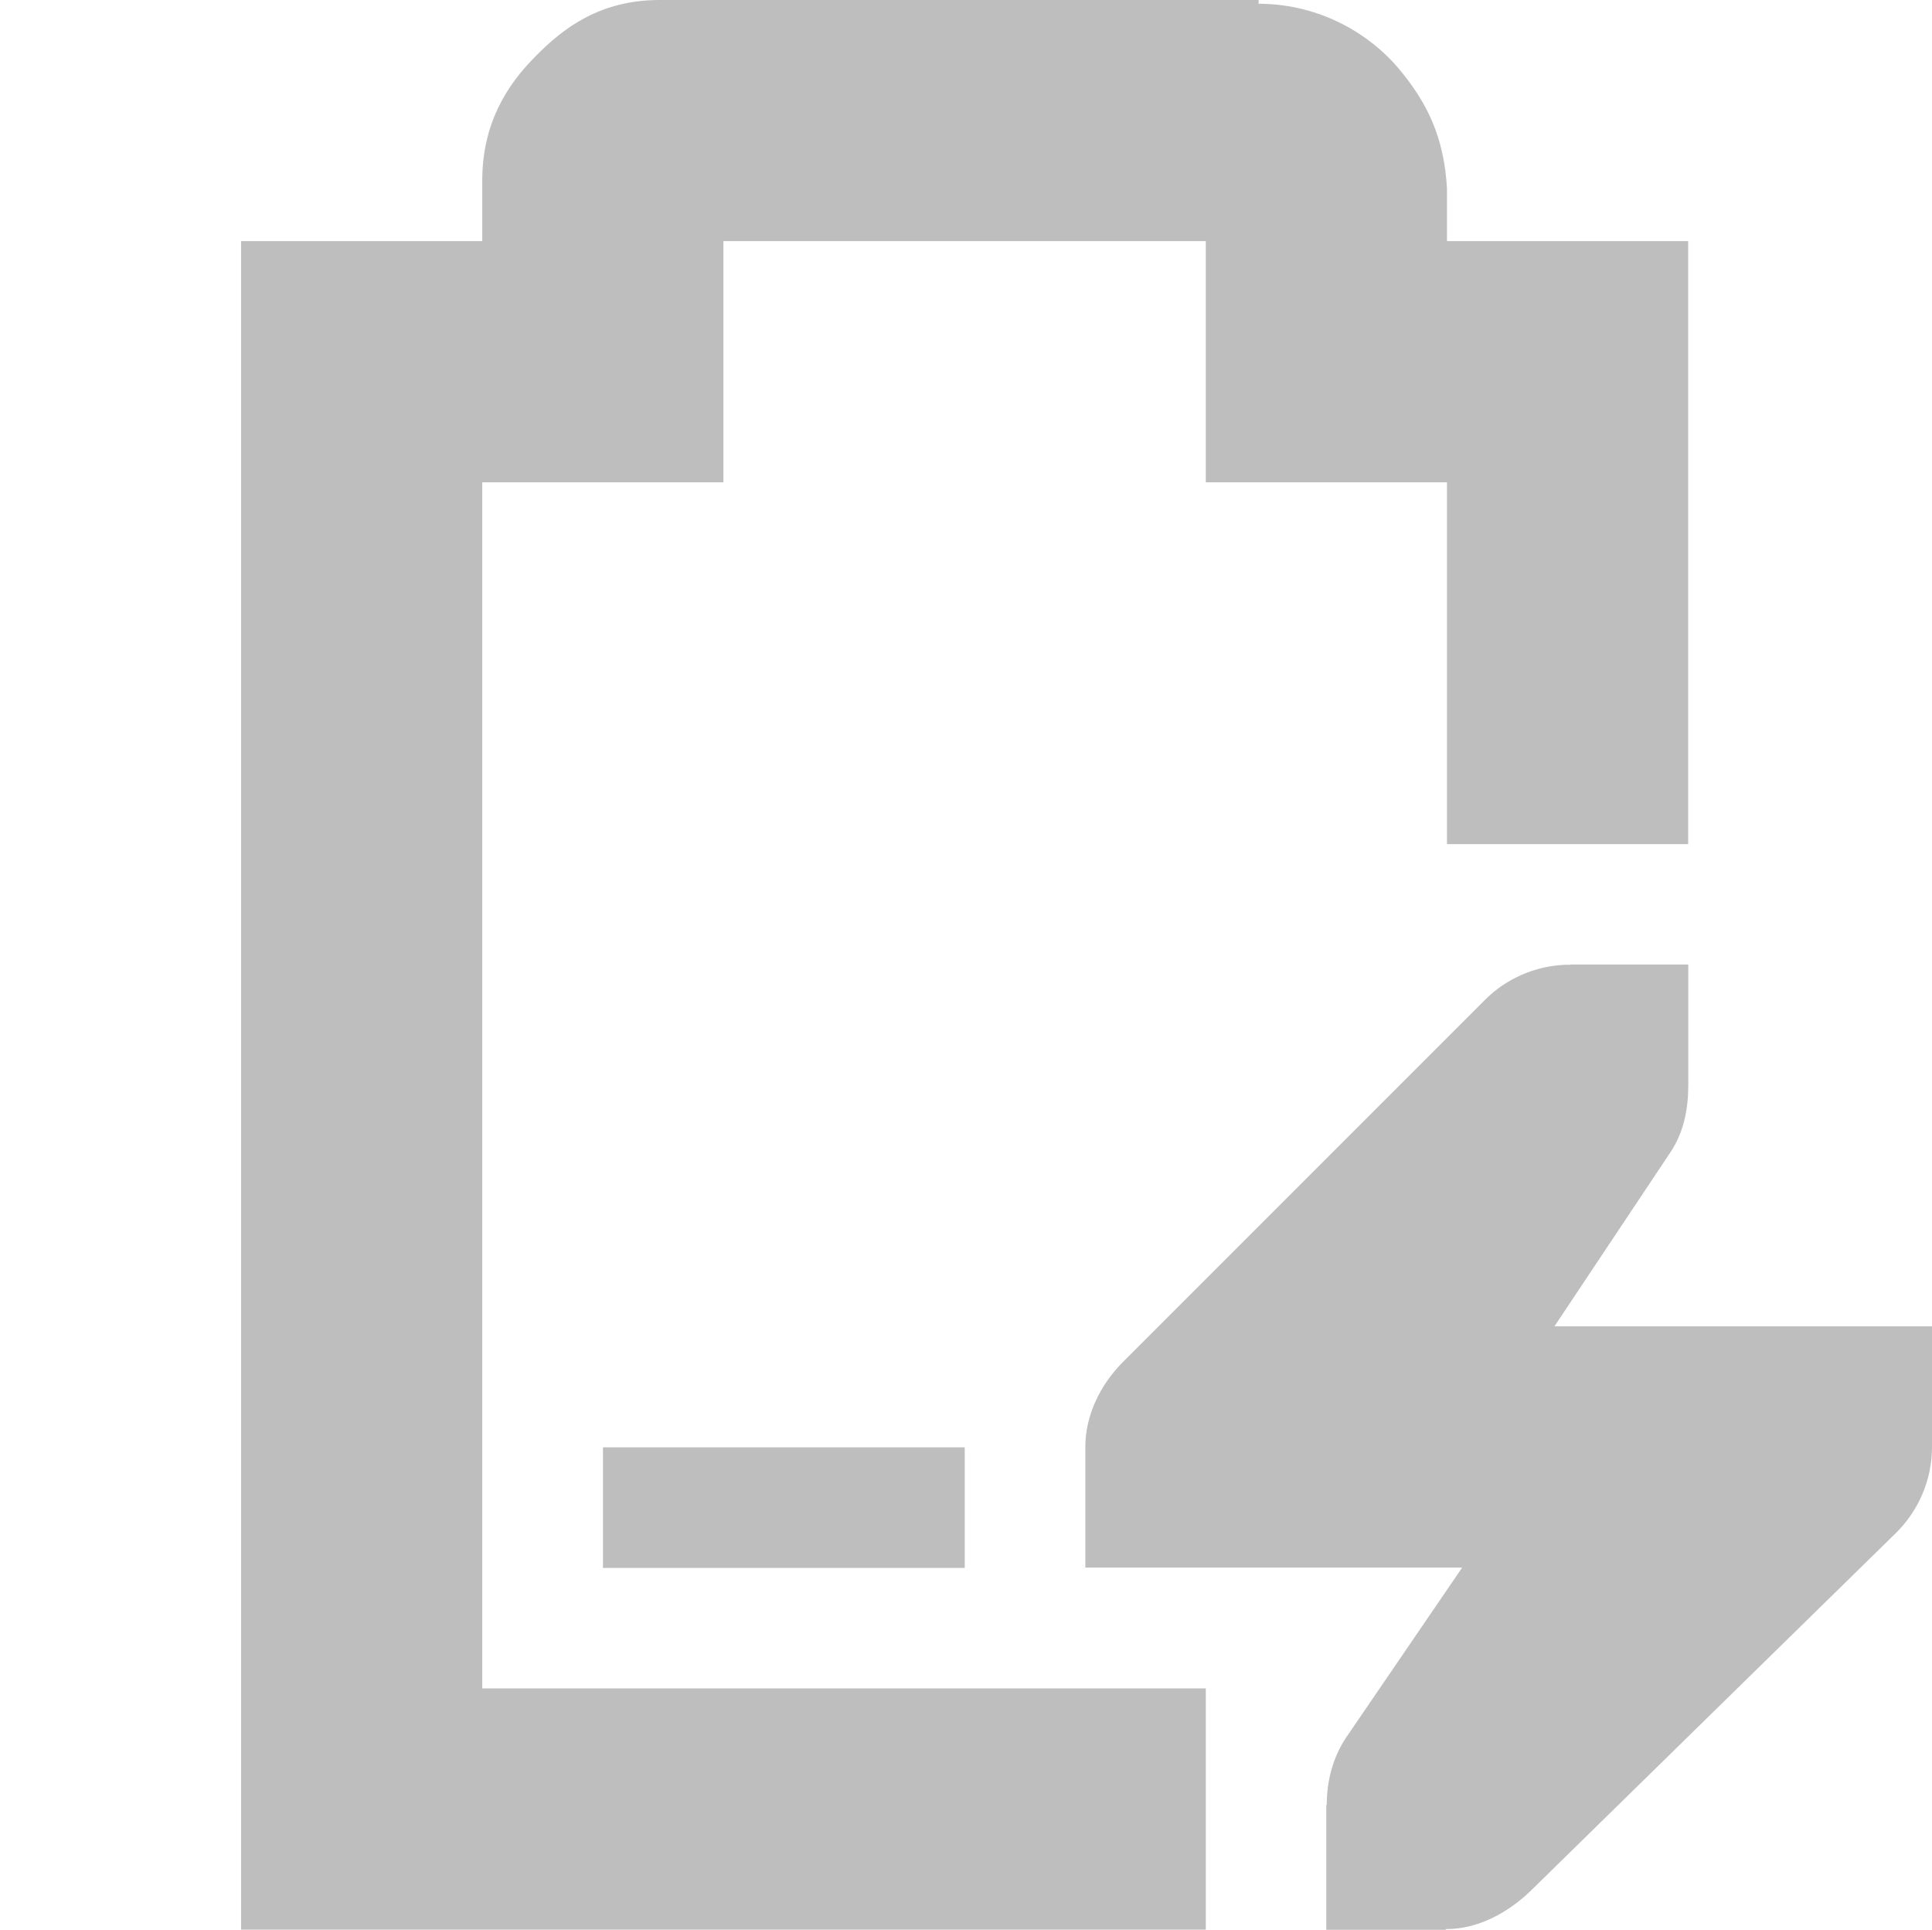
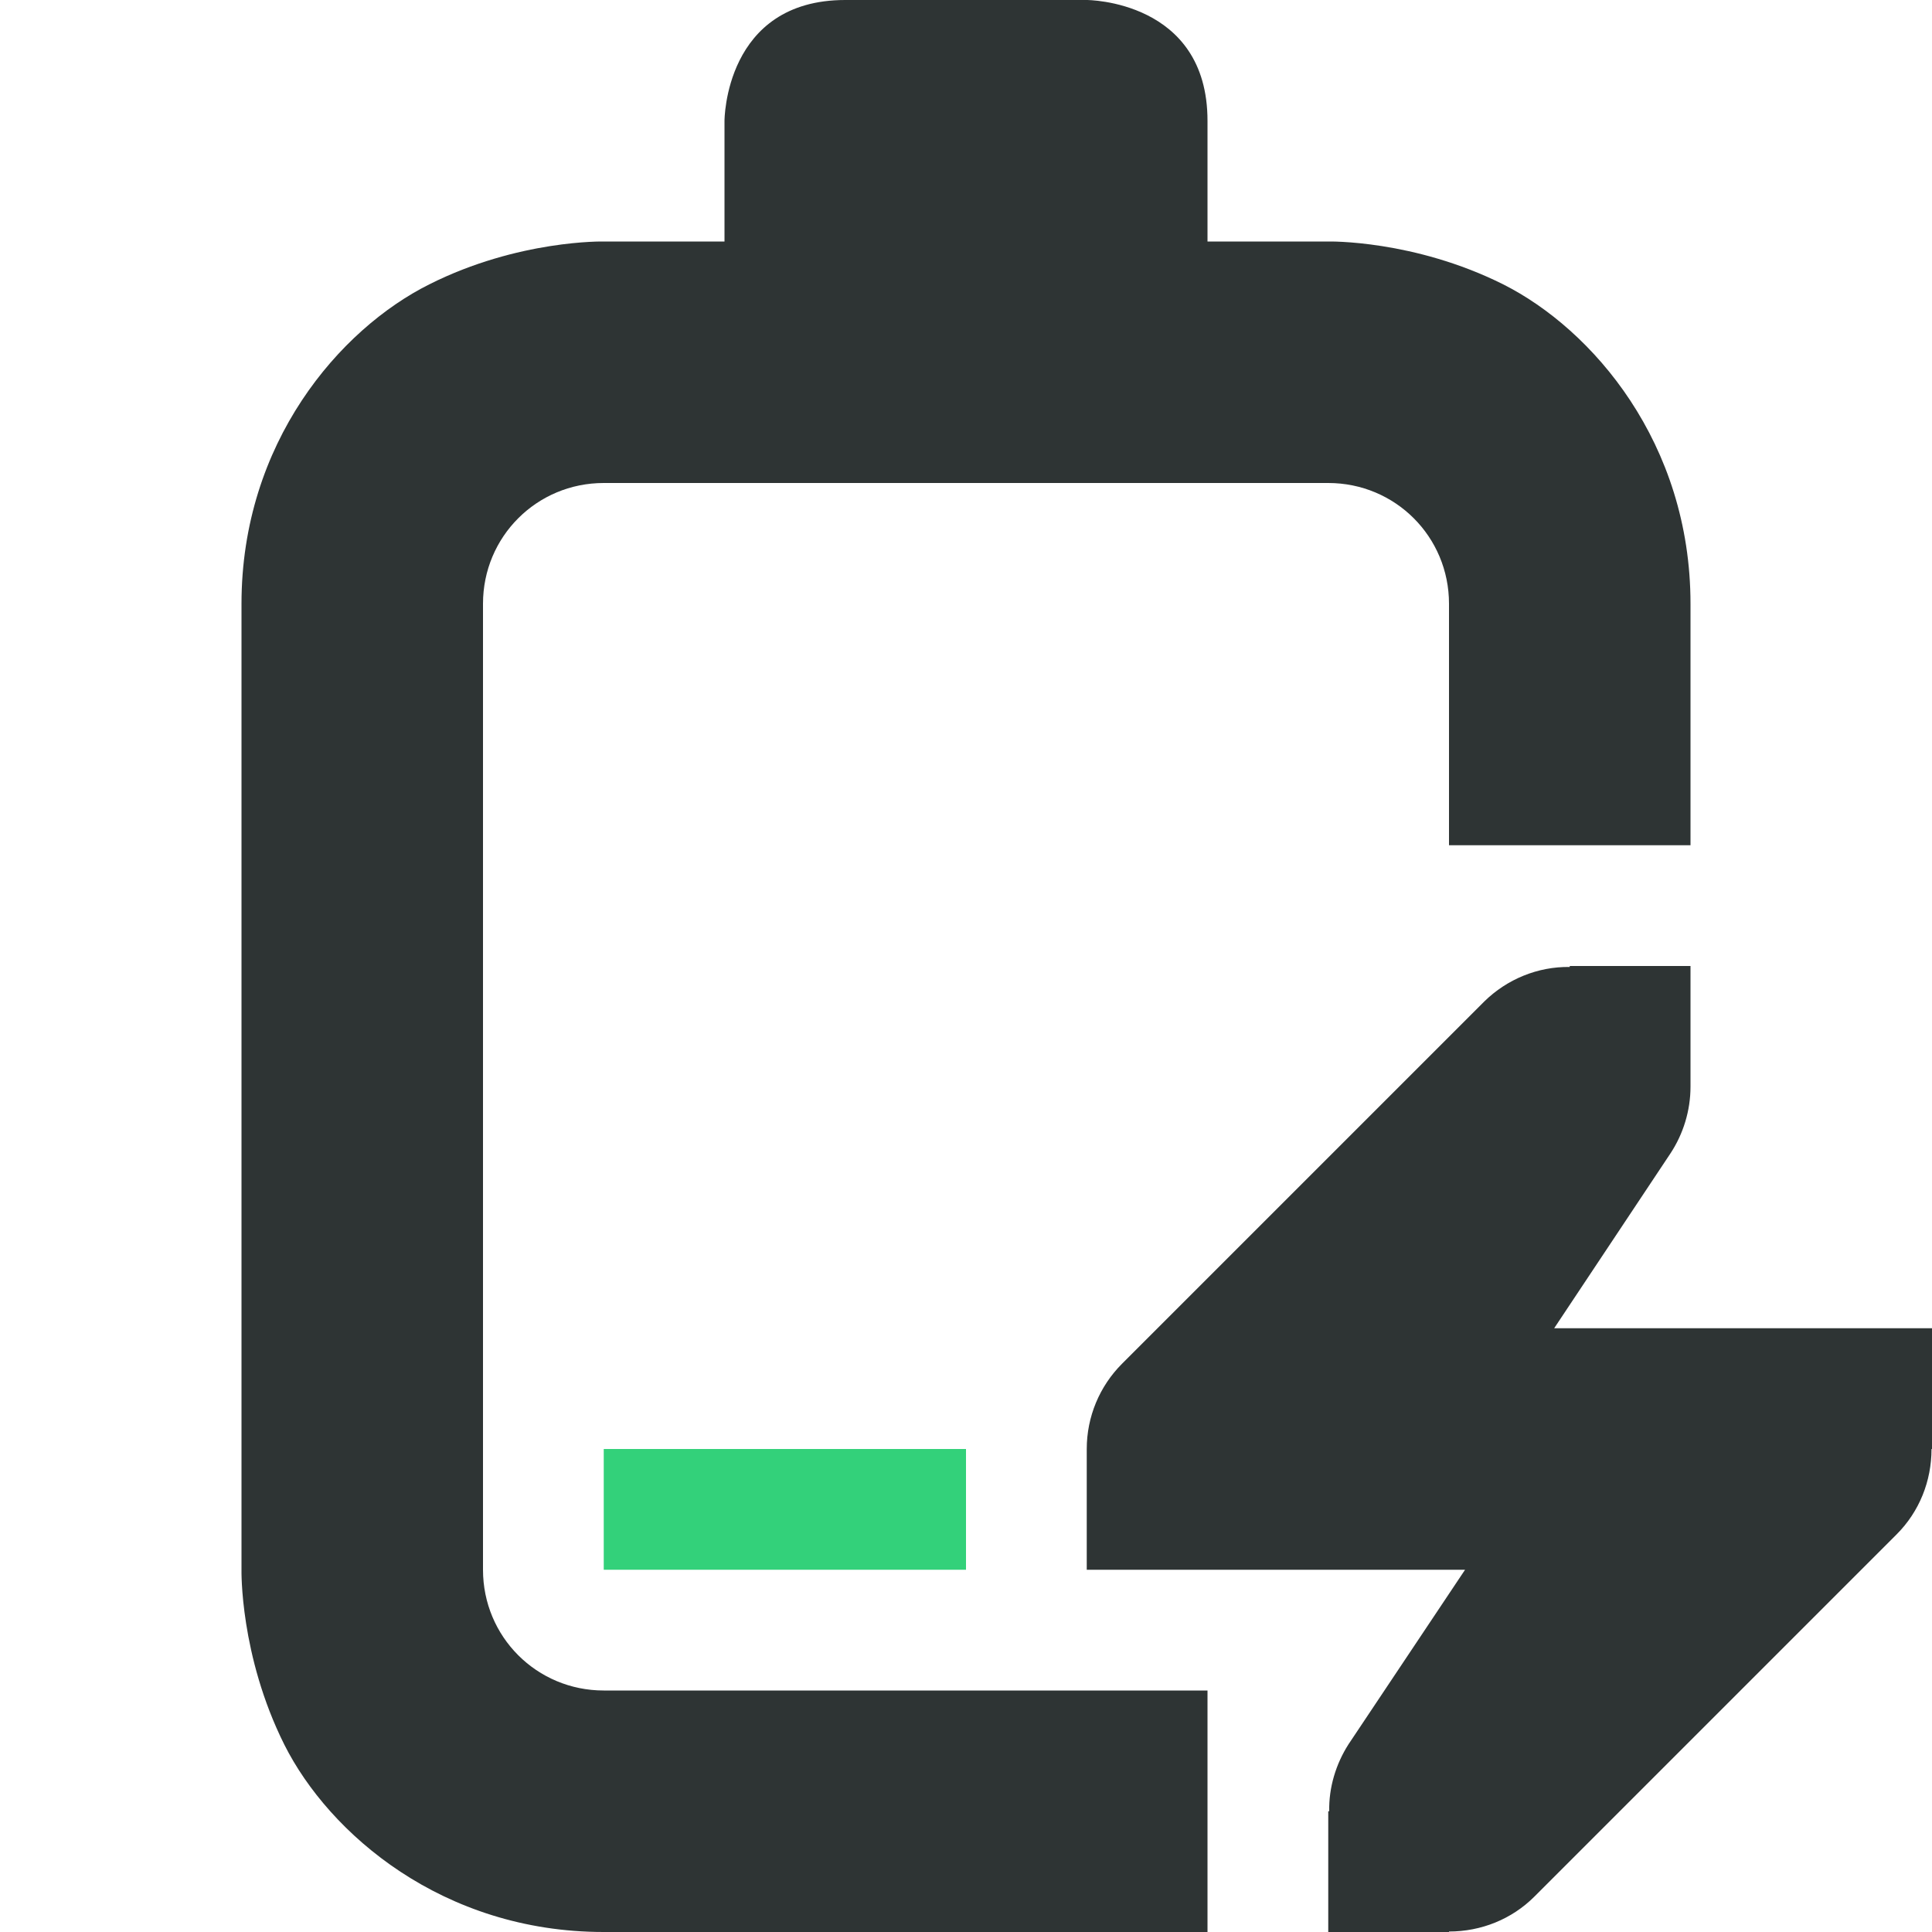
- <svg xmlns="http://www.w3.org/2000/svg" id="svg7384" height="16" width="16.021" version="1.1">
-   <defs id="defs11" />
-   <path style="fill:#bebebe;fill-opacity:1" d="m 5,12 v 1 h 3 v -1 z" id="rect6060-6" />
-   <path style="color:#bebebe;font-variant-ligatures:normal;font-variant-position:normal;font-variant-caps:normal;font-variant-numeric:normal;font-variant-alternates:normal;font-feature-settings:normal;text-indent:0;text-decoration:none;text-decoration-line:none;text-decoration-style:solid;text-decoration-color:#000000;text-transform:none;text-orientation:mixed;dominant-baseline:auto;white-space:normal;shape-padding:0;isolation:auto;mix-blend-mode:normal;solid-color:#000000;fill:#bebebe;color-rendering:auto;image-rendering:auto;shape-rendering:auto;enable-background:accumulate;fill-opacity:1;opacity:1" d="m 13.021,7.997 v 0.002 c -0.014,-3.077e-4 -0.029,-3.077e-4 -0.043,0 -0.25,0.011 -0.487,0.114 -0.664,0.291 L 9.314,11.29 C 9.126,11.478 9,11.732 9,11.997 c -4.07e-5,0.005 -4.07e-5,0.01 0,0.016 v 0.984 h 1.021 1 1.104 l -0.959,1.404 c -0.113,0.167 -0.164,0.363 -0.164,0.564 h -0.004 L 10.998,16 h 0.992 v -0.006 c 0.261,0.002 0.511,-0.133 0.699,-0.313 l 3.031,-2.969 c 0.192,-0.188 0.301,-0.446 0.301,-0.715 3e-6,-0.001 3e-6,-0.003 0,-0.004 v -0.996 h -1 -1 -1.131 l 0.963,-1.445 C 13.963,9.387 14,9.194 14,8.997 c 2.3e-5,-0.004 2.3e-5,-0.008 0,-0.012 V 7.997 Z" id="path12871-5" />
-   <path d="M 5.47,0 C 4.98,0 4.674,0.228 4.439,0.469 c -0.24,0.24 -0.44,0.56 -0.44,1.03 v 0.5 h -1 -1 v 1 12 1 h 1 7 v -2 h -6 v -10 h 1 1 v -1 -1 h 4 v 1 1 h 1 1 v 3 h 2 v -4 -1 h -1 -1 v -0.375 -0.031 -0.031 c -0.024,-0.431 -0.17,-0.721 -0.406,-1 -0.224,-0.264 -0.627,-0.529 -1.156,-0.531 v -0.031 h -0.062 -4.906 z" style="color:#bebebe;text-indent:0;text-transform:none;fill:#bebebe" id="path10743" />
+ <svg xmlns="http://www.w3.org/2000/svg" height="16px" viewBox="0 0 16 16" width="16px">
+   <path class="success" d="m 5 12 v 1 h 3 v -1 z m 0 0" fill="#33d17a" />
+   <path d="m 7 0 c -1 0 -1 1 -1 1 v 1 h -1 s -0.707 -0.016 -1.445 0.355 c -0.742 0.371 -1.555 1.312 -1.555 2.645 v 8 s -0.016 0.707 0.355 1.449 c 0.371 0.738 1.312 1.551 2.645 1.551 h 5 v -2 h -5 c -0.555 0 -1 -0.445 -1 -1 v -8 c 0 -0.555 0.445 -1 1 -1 h 6 c 0.555 0 1 0.445 1 1 v 2 h 2 v -2 c 0 -1.332 -0.812 -2.273 -1.551 -2.645 c -0.742 -0.371 -1.449 -0.355 -1.449 -0.355 h -1 v -1 c 0 -1 -1 -1 -1 -1 z m 6 8 v 0.008 c -0.266 -0.004 -0.52 0.102 -0.707 0.285 l -3 3 c -0.188 0.188 -0.293 0.441 -0.293 0.707 v 1 h 3.133 l -0.965 1.445 c -0.105 0.164 -0.164 0.359 -0.16 0.555 h -0.008 v 1 h 1 v -0.004 c 0.266 0 0.52 -0.102 0.707 -0.289 l 3 -3 c 0.188 -0.188 0.289 -0.441 0.289 -0.707 h 0.004 v -1 h -3.129 l 0.961 -1.445 c 0.109 -0.164 0.168 -0.359 0.168 -0.555 v -1 z m 0 0" fill="#2e3434" />
</svg>
